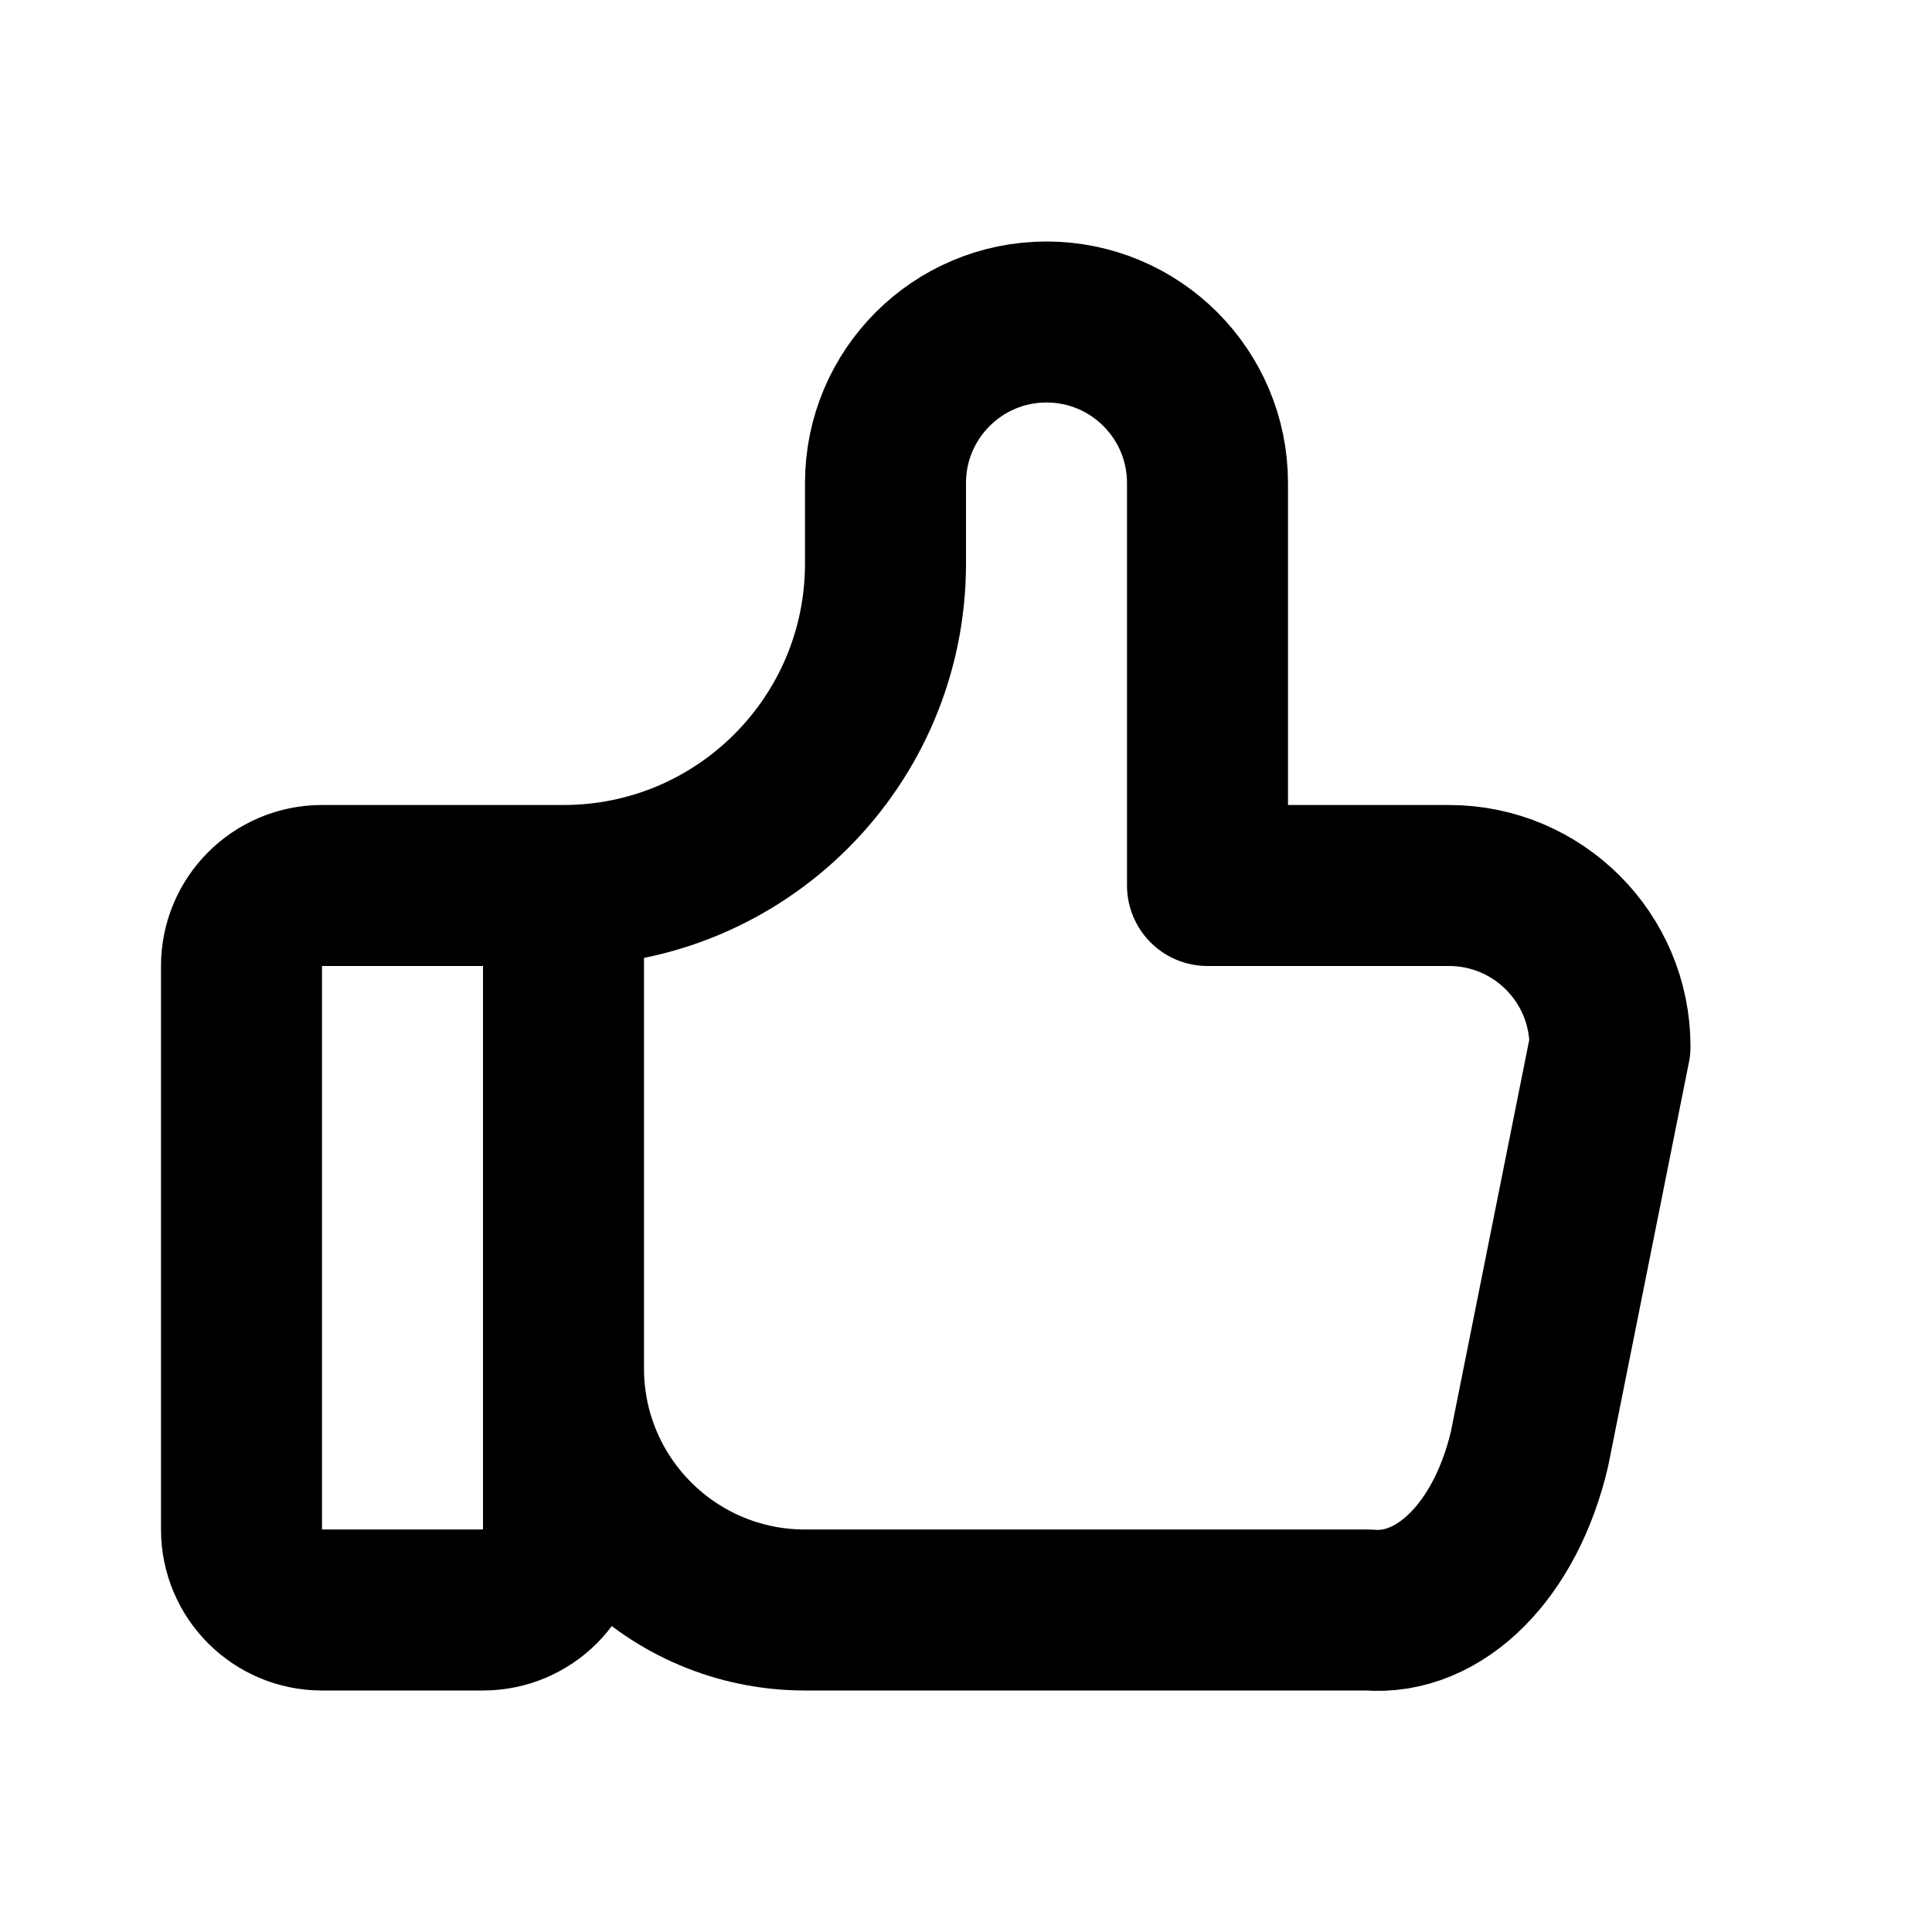
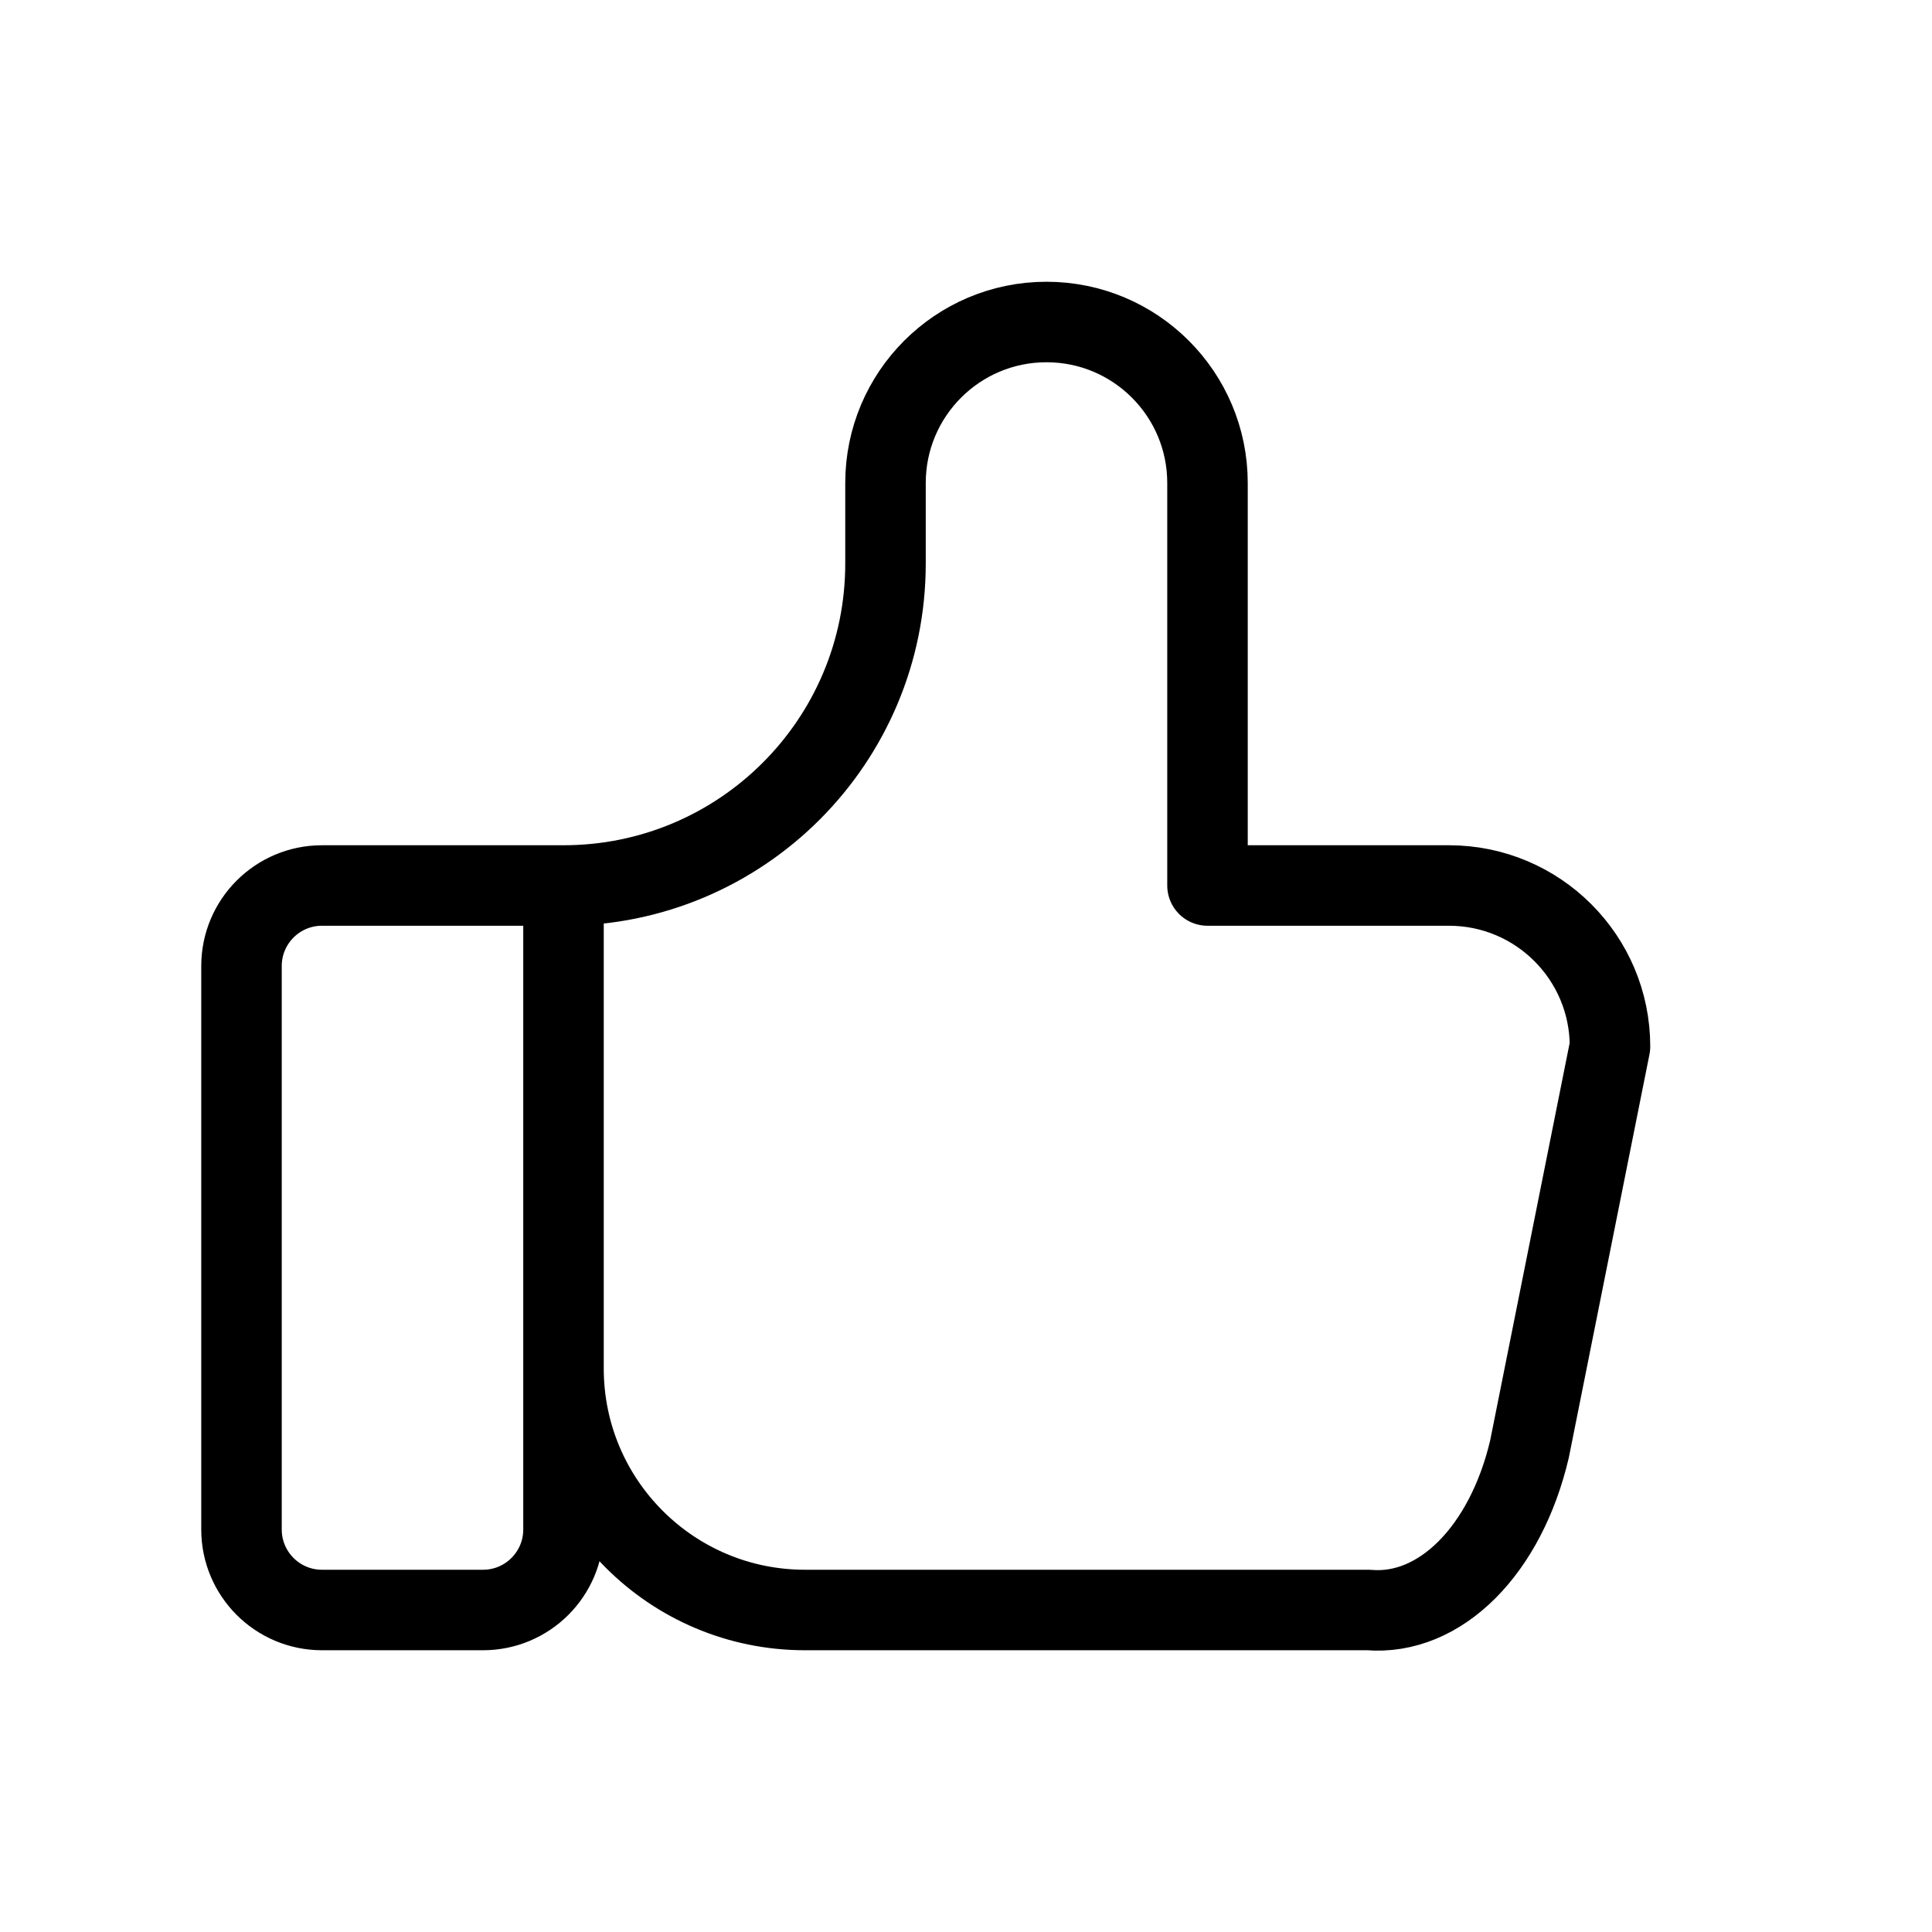
- <svg xmlns="http://www.w3.org/2000/svg" class="icon icon-tabler icon-tabler-thumb-up" viewBox="0 0 24 24" stroke-width="2" stroke="currentColor" fill="none" stroke-linecap="round" stroke-linejoin="round">
+ <svg xmlns="http://www.w3.org/2000/svg" class="icon icon-tabler icon-tabler-thumb-up" viewBox="0 0 24 24" stroke-width="1" stroke="currentColor" fill="none" stroke-linecap="round" stroke-linejoin="round">
  <path stroke="none" d="M0 0h24v24H0z" fill="none" />
  <path d="M7 11v8a1 1 0 0 1 -1 1h-2a1 1 0 0 1 -1 -1v-7a1 1 0 0 1 1 -1h3a4 4 0 0 0 4 -4v-1a2 2 0 0 1 4 0v5h3a2 2 0 0 1 2 2l-1 5a2 3 0 0 1 -2 2h-7a3 3 0 0 1 -3 -3" />
</svg>
